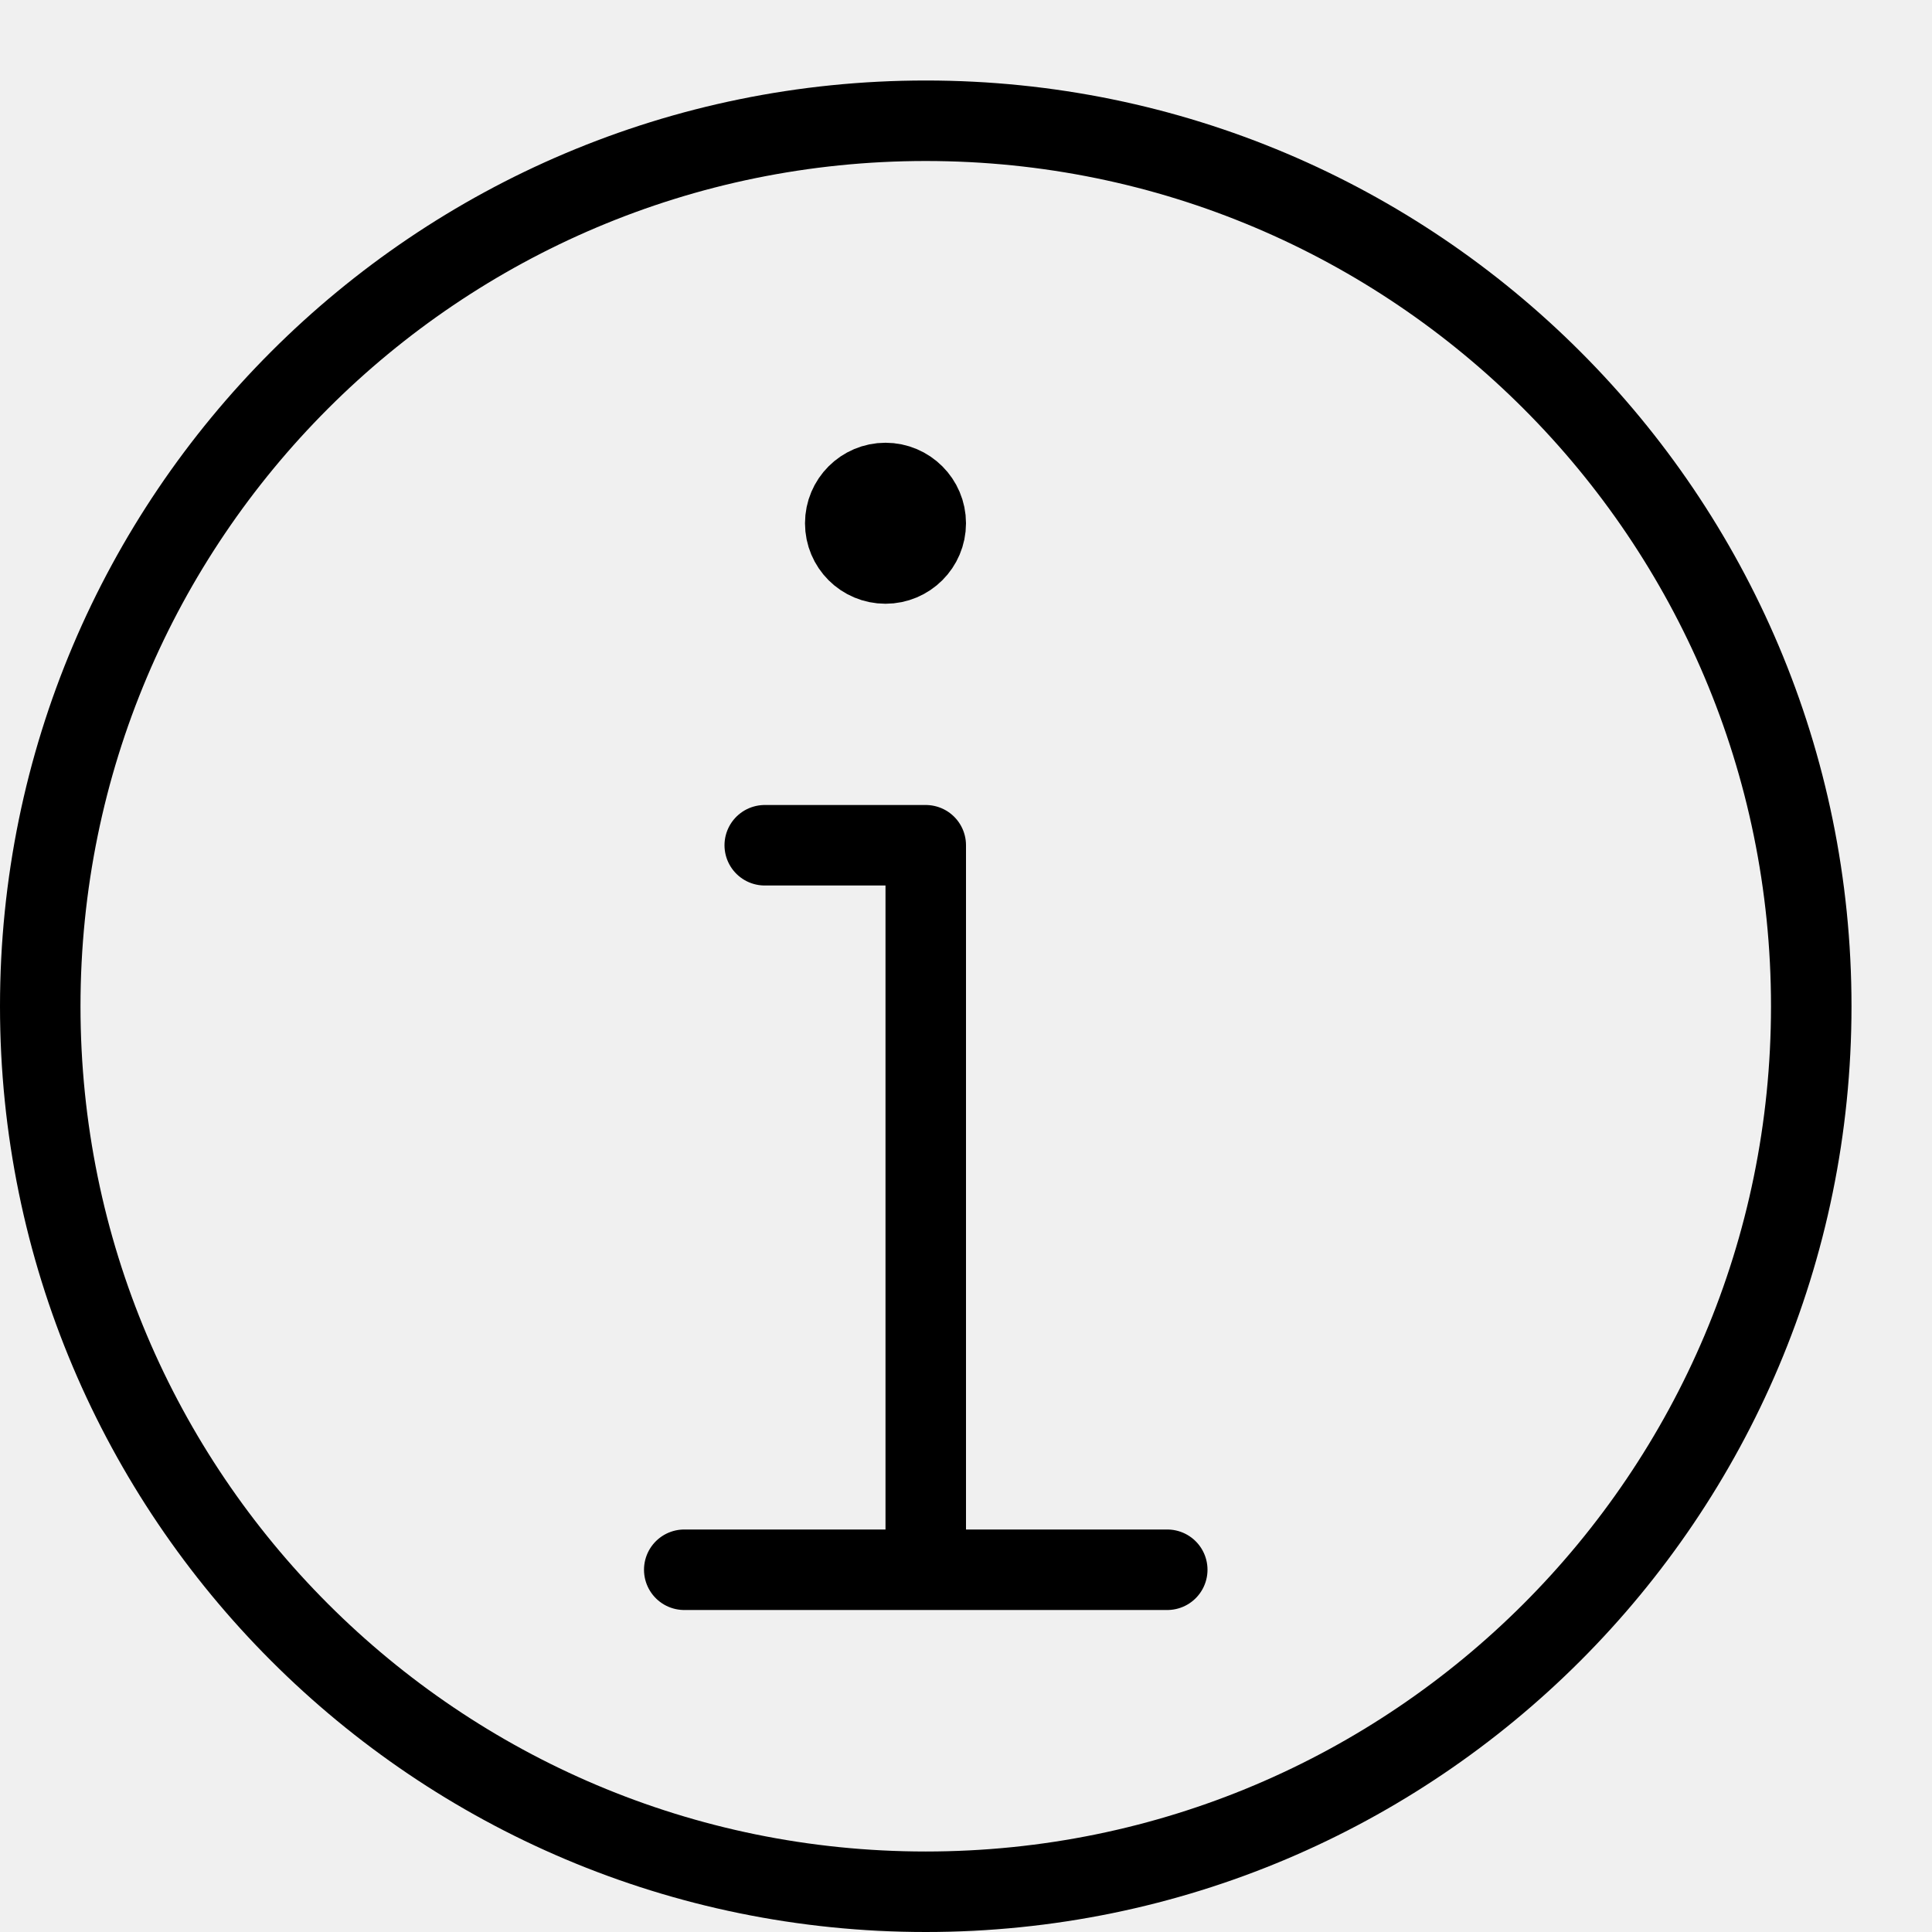
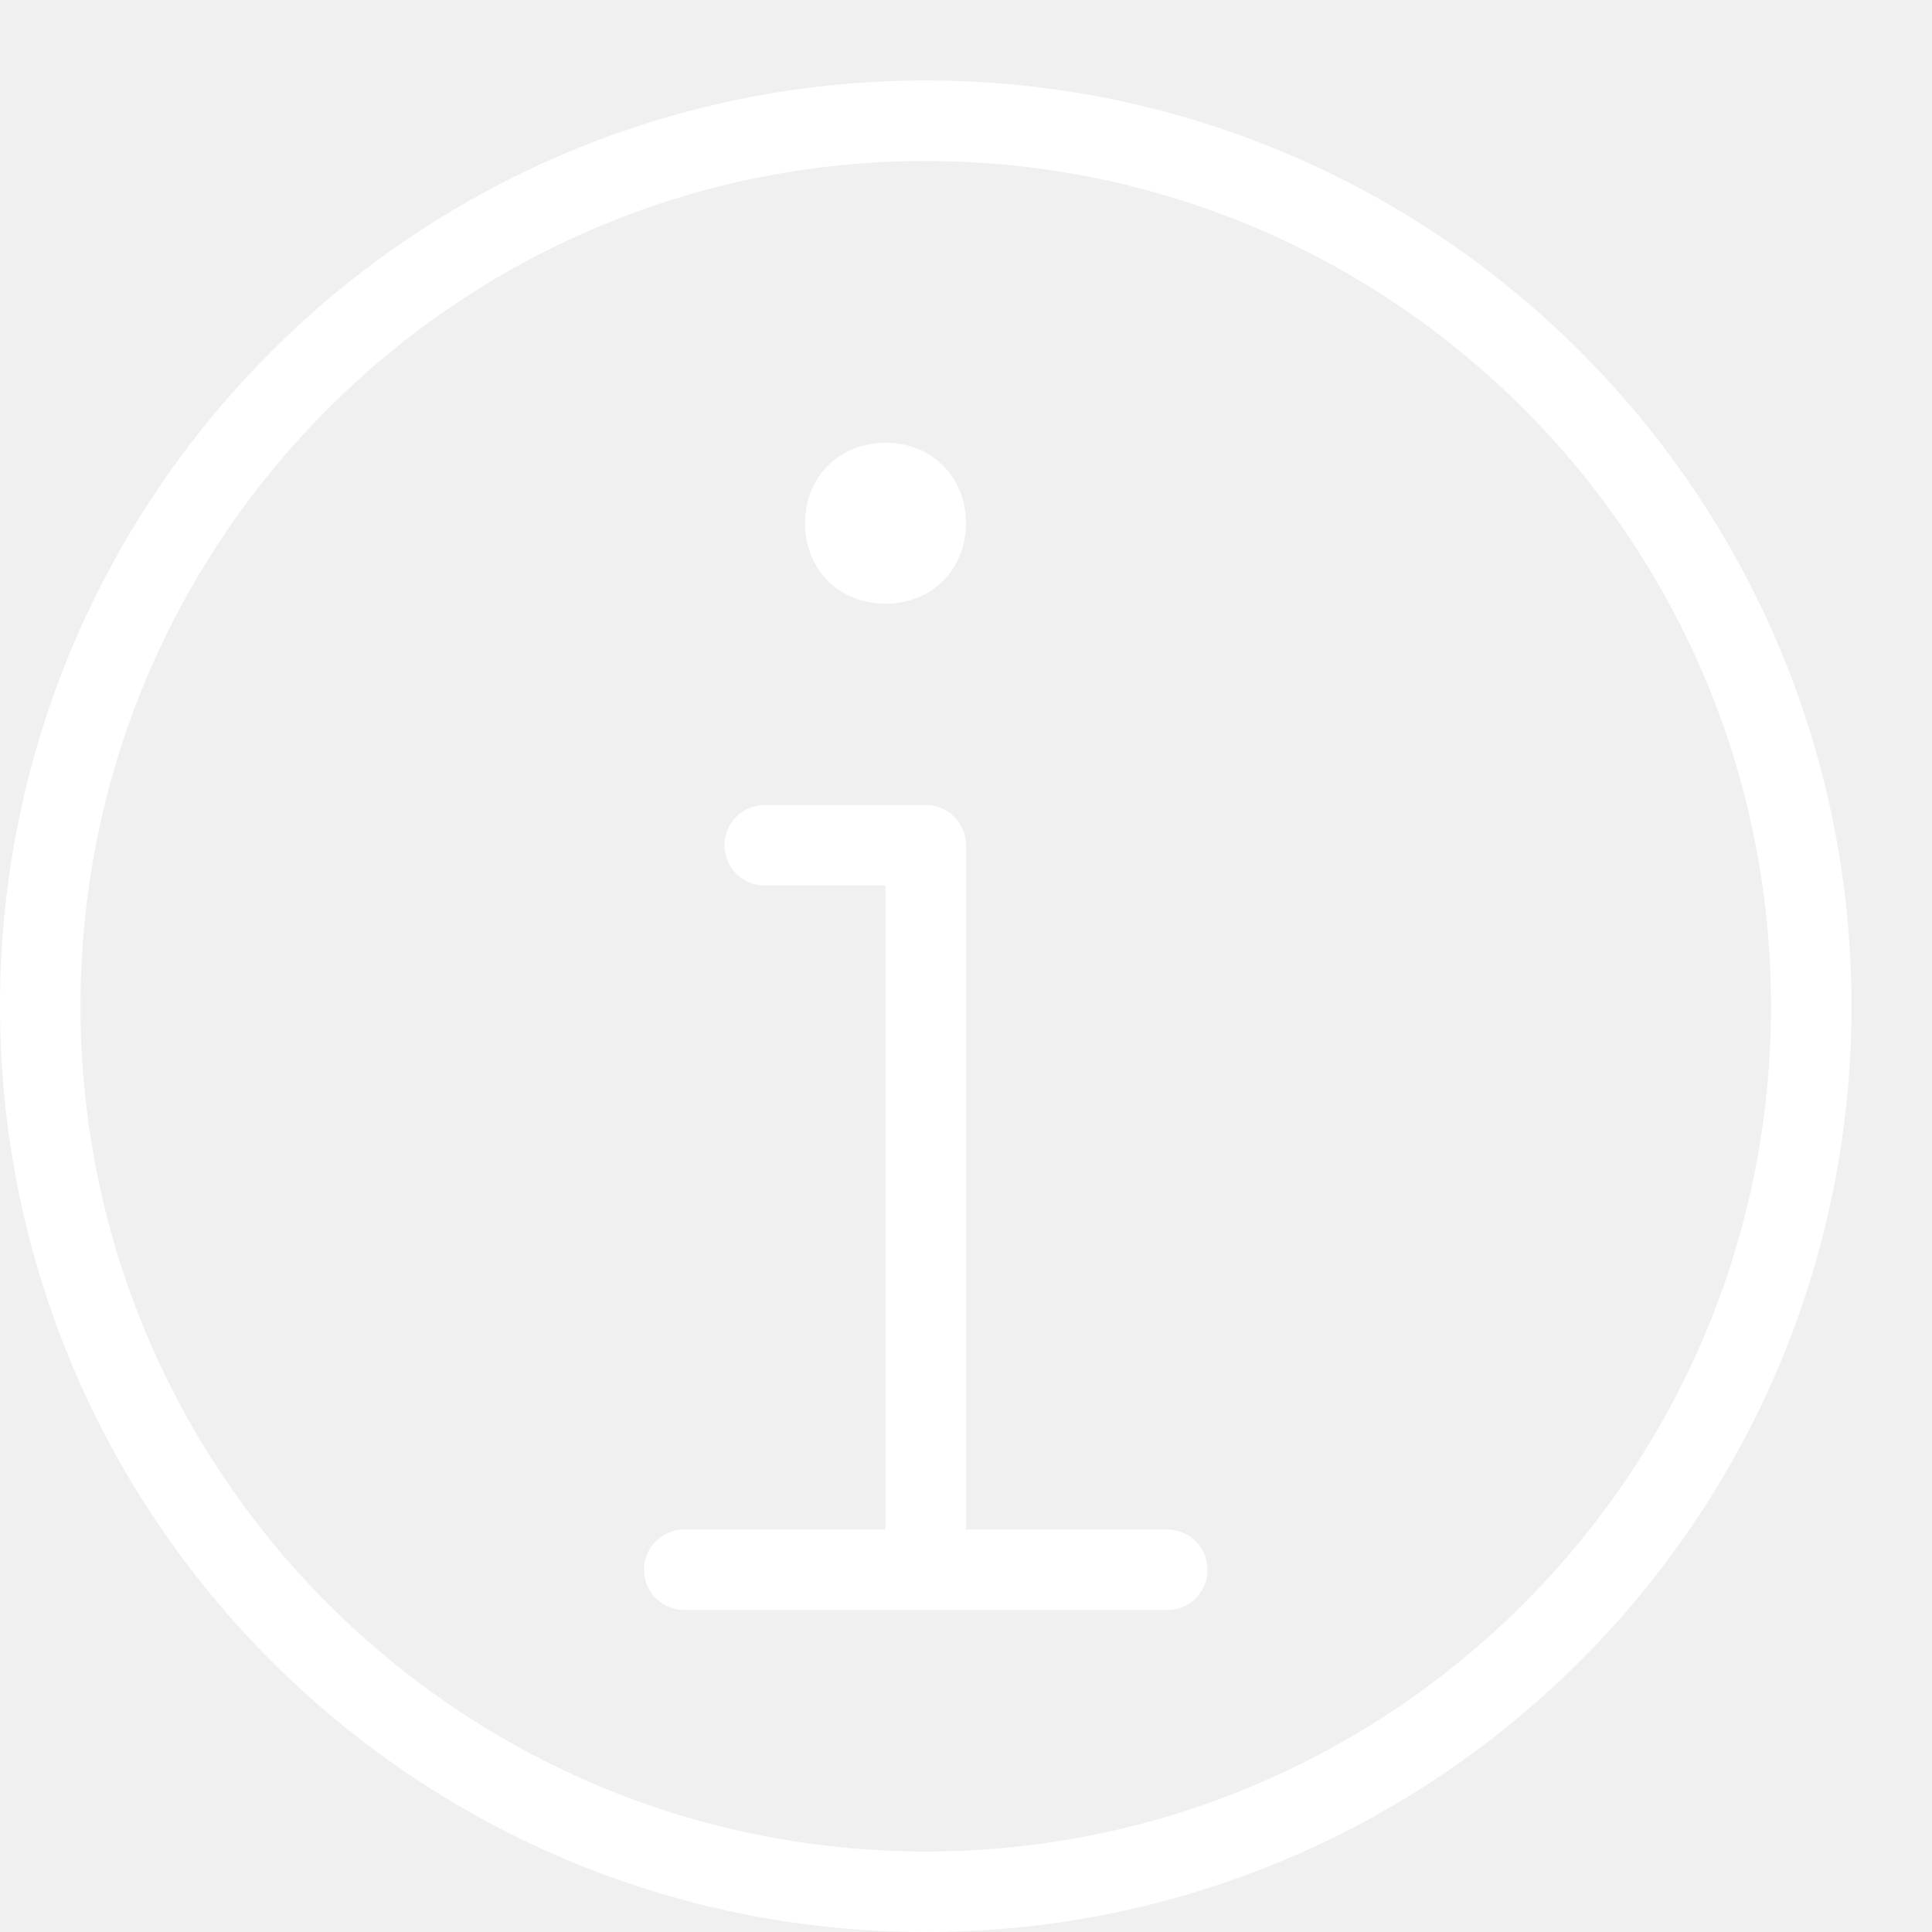
- <svg xmlns="http://www.w3.org/2000/svg" width="24" height="24" viewBox="0 0 24 24">
+ <svg xmlns="http://www.w3.org/2000/svg" version="1.1" id="Layer_1" x="0px" y="0px" viewBox="0 0 24 24" style="enable-background:new 0 0 24 24;" xml:space="preserve">
+   <style type="text/css">
+ 	.st0{fill:none;stroke:#FFFFFF;stroke-linecap:round;stroke-linejoin:round;stroke-miterlimit:10;}
+ 	.st1{fill:none;stroke:#FFFFFF;stroke-linejoin:round;stroke-miterlimit:10;}
+ </style>
  <g>
-     <circle stroke="#000" stroke-linecap="round" stroke-linejoin="round" stroke-miterlimit="10" cx="11.5" cy="12.5" r="11" fill="none" />
-     <path stroke="#000" stroke-linecap="round" stroke-linejoin="round" stroke-miterlimit="10" fill="none" d="M8.5 19.5h6M9.5 10.5h2v8.5" />
-     <path stroke="#000" stroke-linejoin="round" stroke-miterlimit="10" d="M11 6c-.277 0-.5.225-.5.5 0 .277.223.5.5.5.275 0 .5-.223.5-.5 0-.275-.225-.5-.5-.5z" fill="none" />
+     <circle class="st0" cx="11.5" cy="12.5" r="11" />
+     <path class="st0" d="M8.5,19.5h6 M9.5,10.5h2V19" />
+     <path class="st1" d="M11,6c-0.3,0-0.5,0.2-0.5,0.5C10.5,6.8,10.7,7,11,7c0.3,0,0.5-0.2,0.5-0.5C11.5,6.2,11.3,6,11,6z" />
  </g>
</svg>
